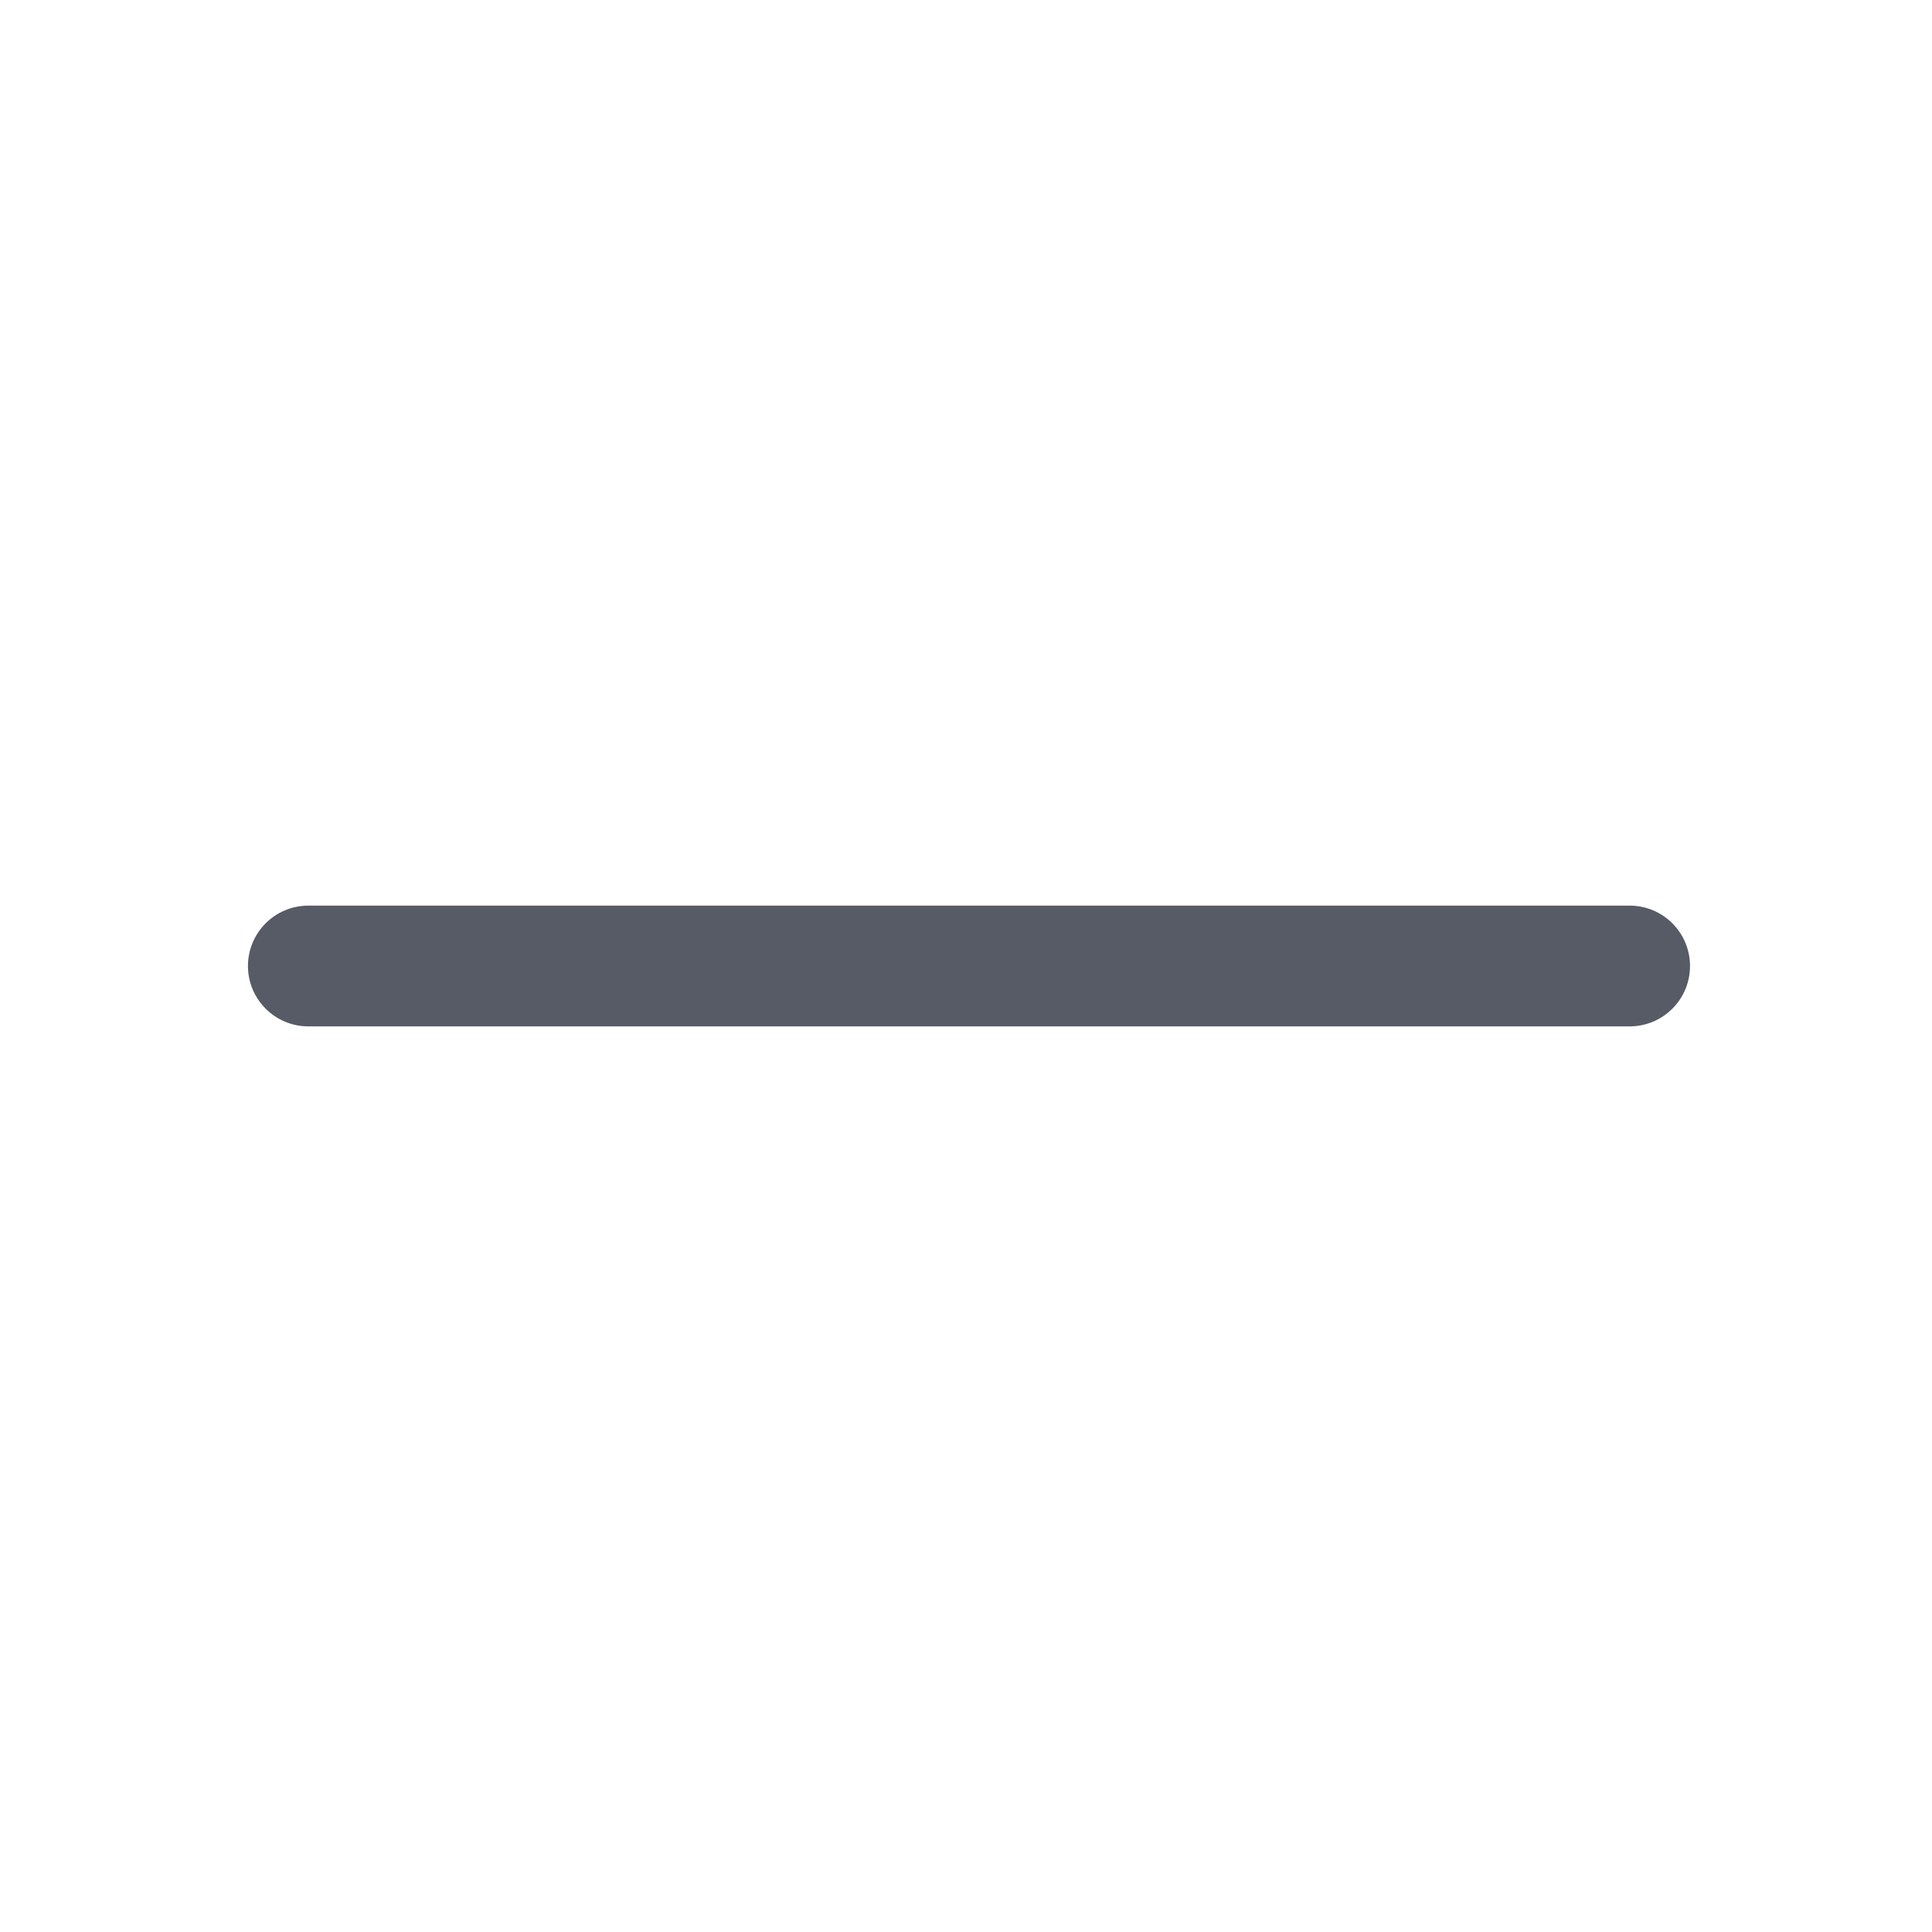
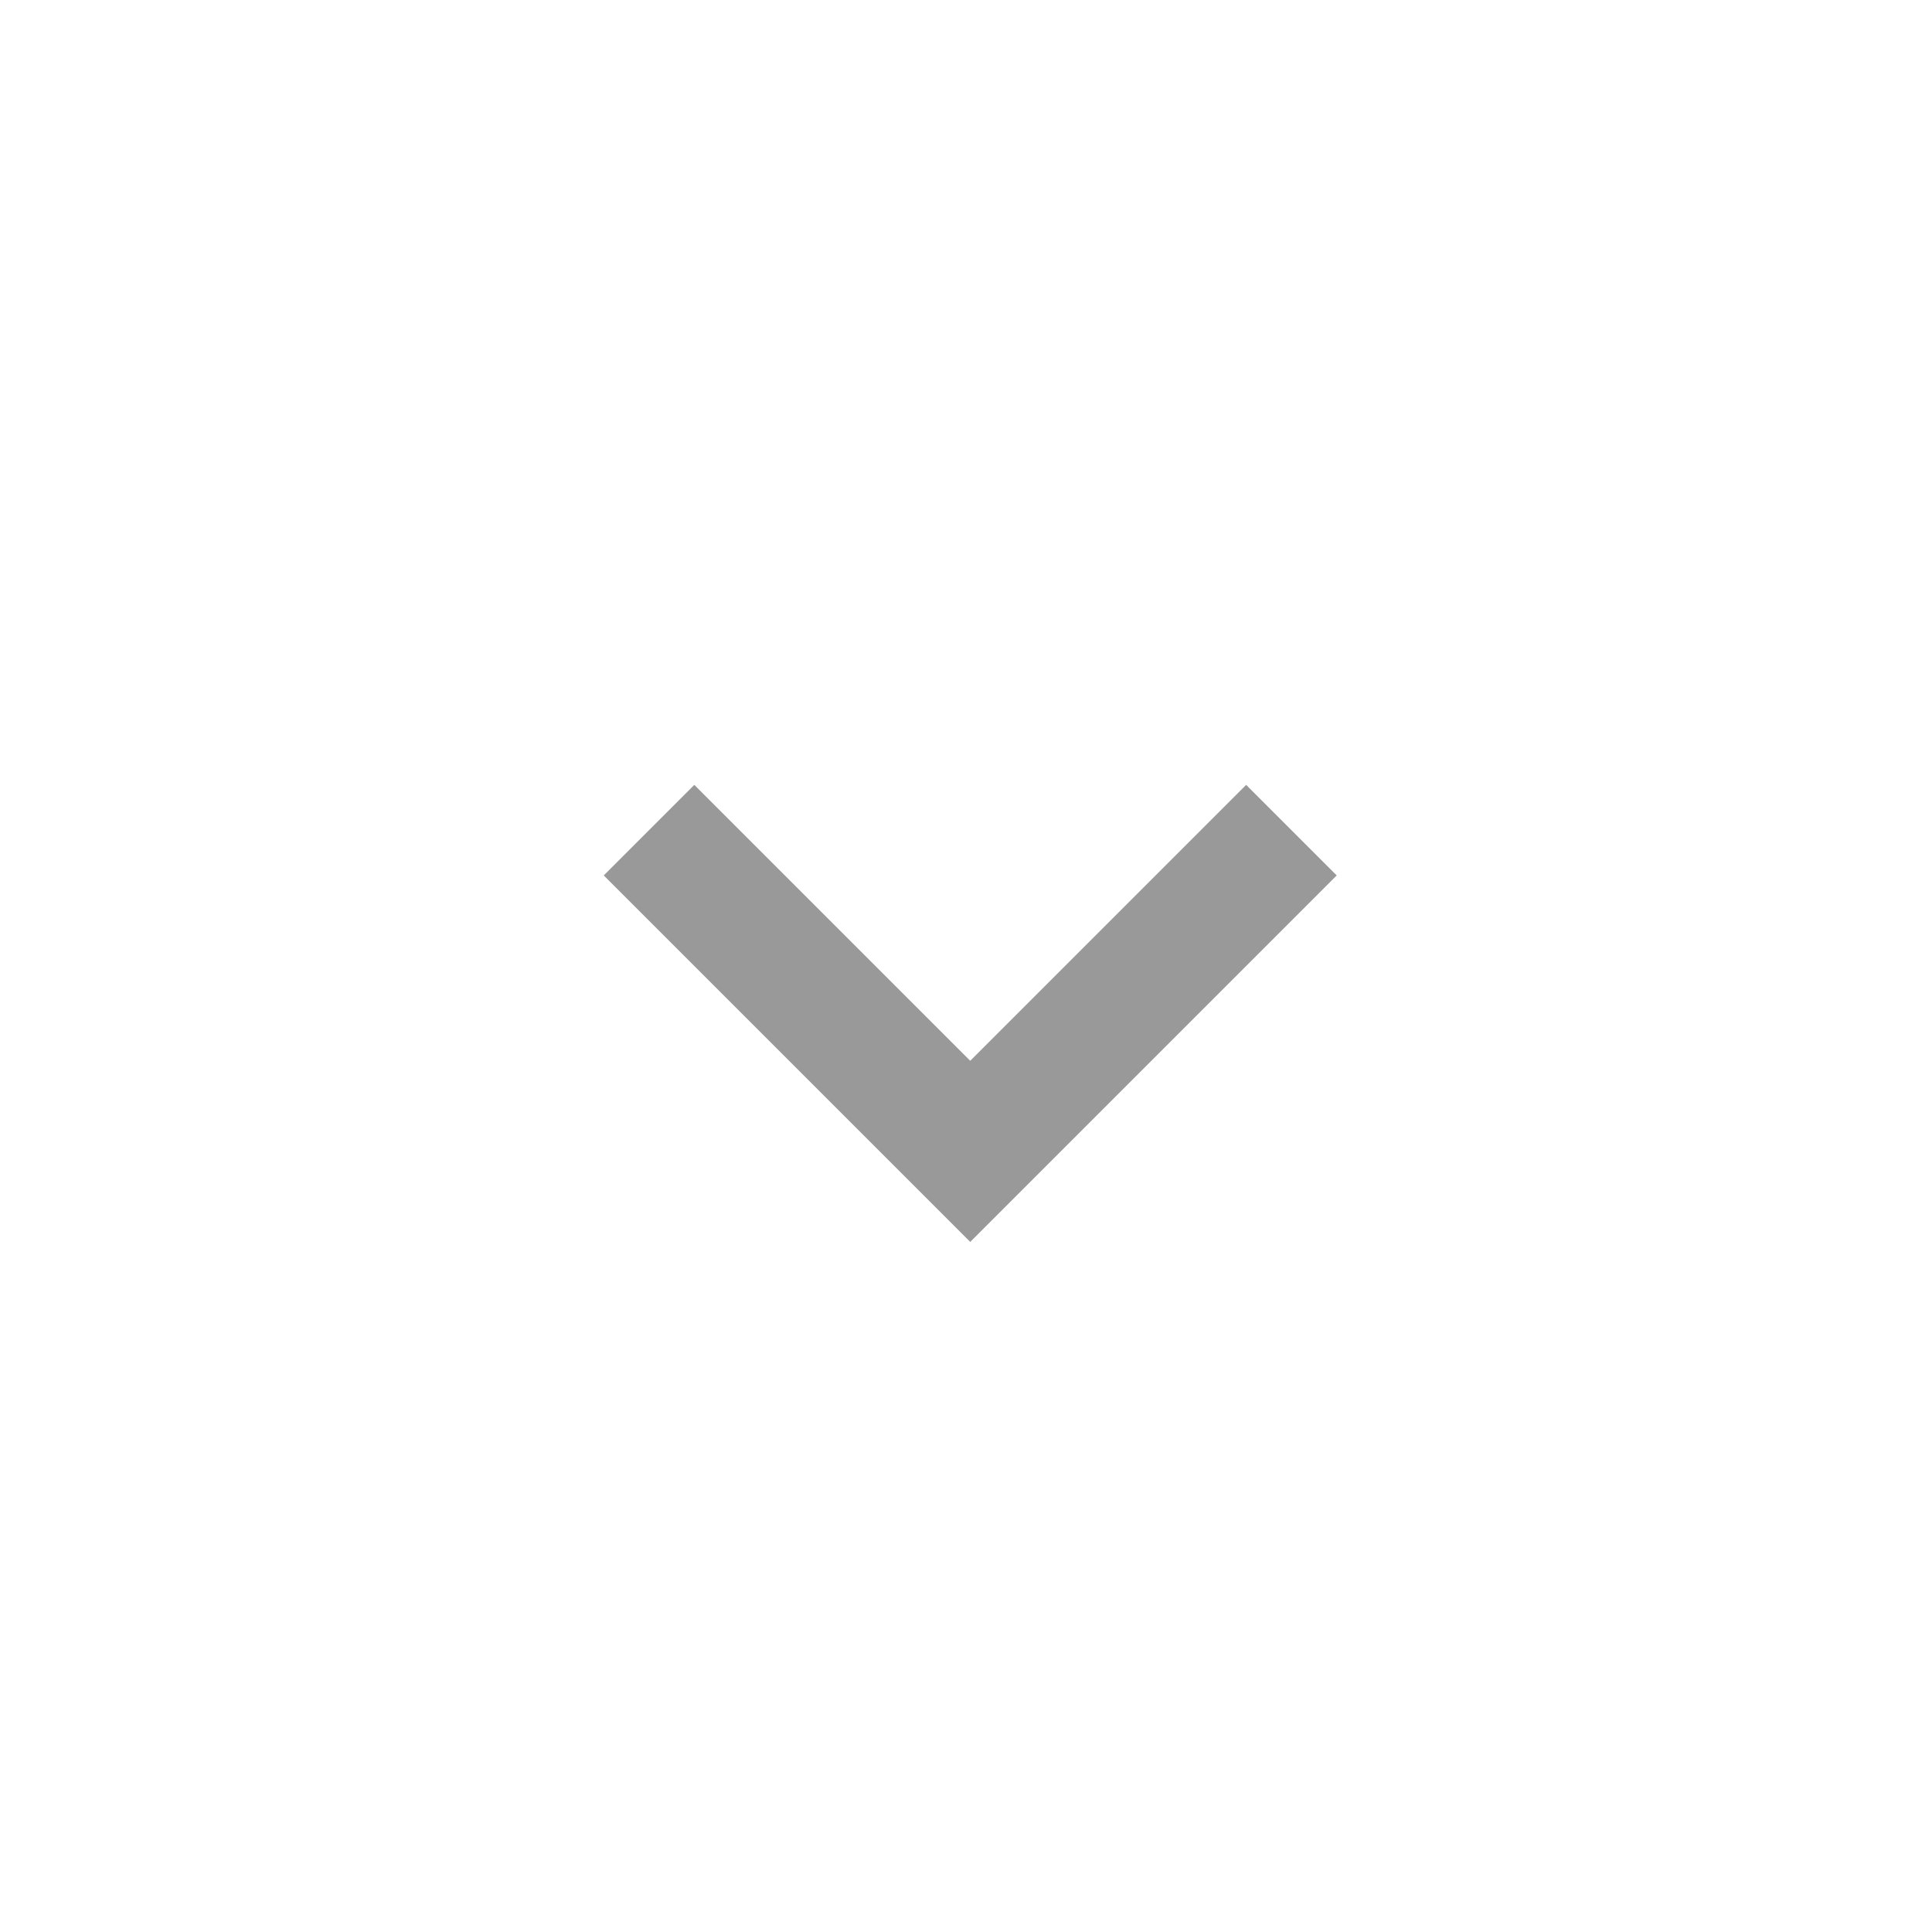
- <svg xmlns="http://www.w3.org/2000/svg" t="1739253687970" class="icon" viewBox="0 0 1024 1024" version="1.1" p-id="2951" width="20" height="20">
-   <path d="M863.745 544.001 163.424 544.001c-17.665 0-32.001-14.336-32.001-32.001s14.336-32.001 32.001-32.001l700.32 0c17.696 0 31.999 14.336 31.999 32.001S881.44 544.001 863.745 544.001z" fill="#575B66" p-id="2952" />
+ <svg xmlns="http://www.w3.org/2000/svg" t="1739776524491" class="icon" viewBox="0 0 1024 1024" version="1.1" p-id="1594" width="20" height="20">
+   <path d="M368 416L320 464l194.24 194.24 194.24-194.24-48-48-146.24 146.24L368 416z" fill="#8a8a8a" fill-opacity=".87" p-id="1595" />
</svg>
